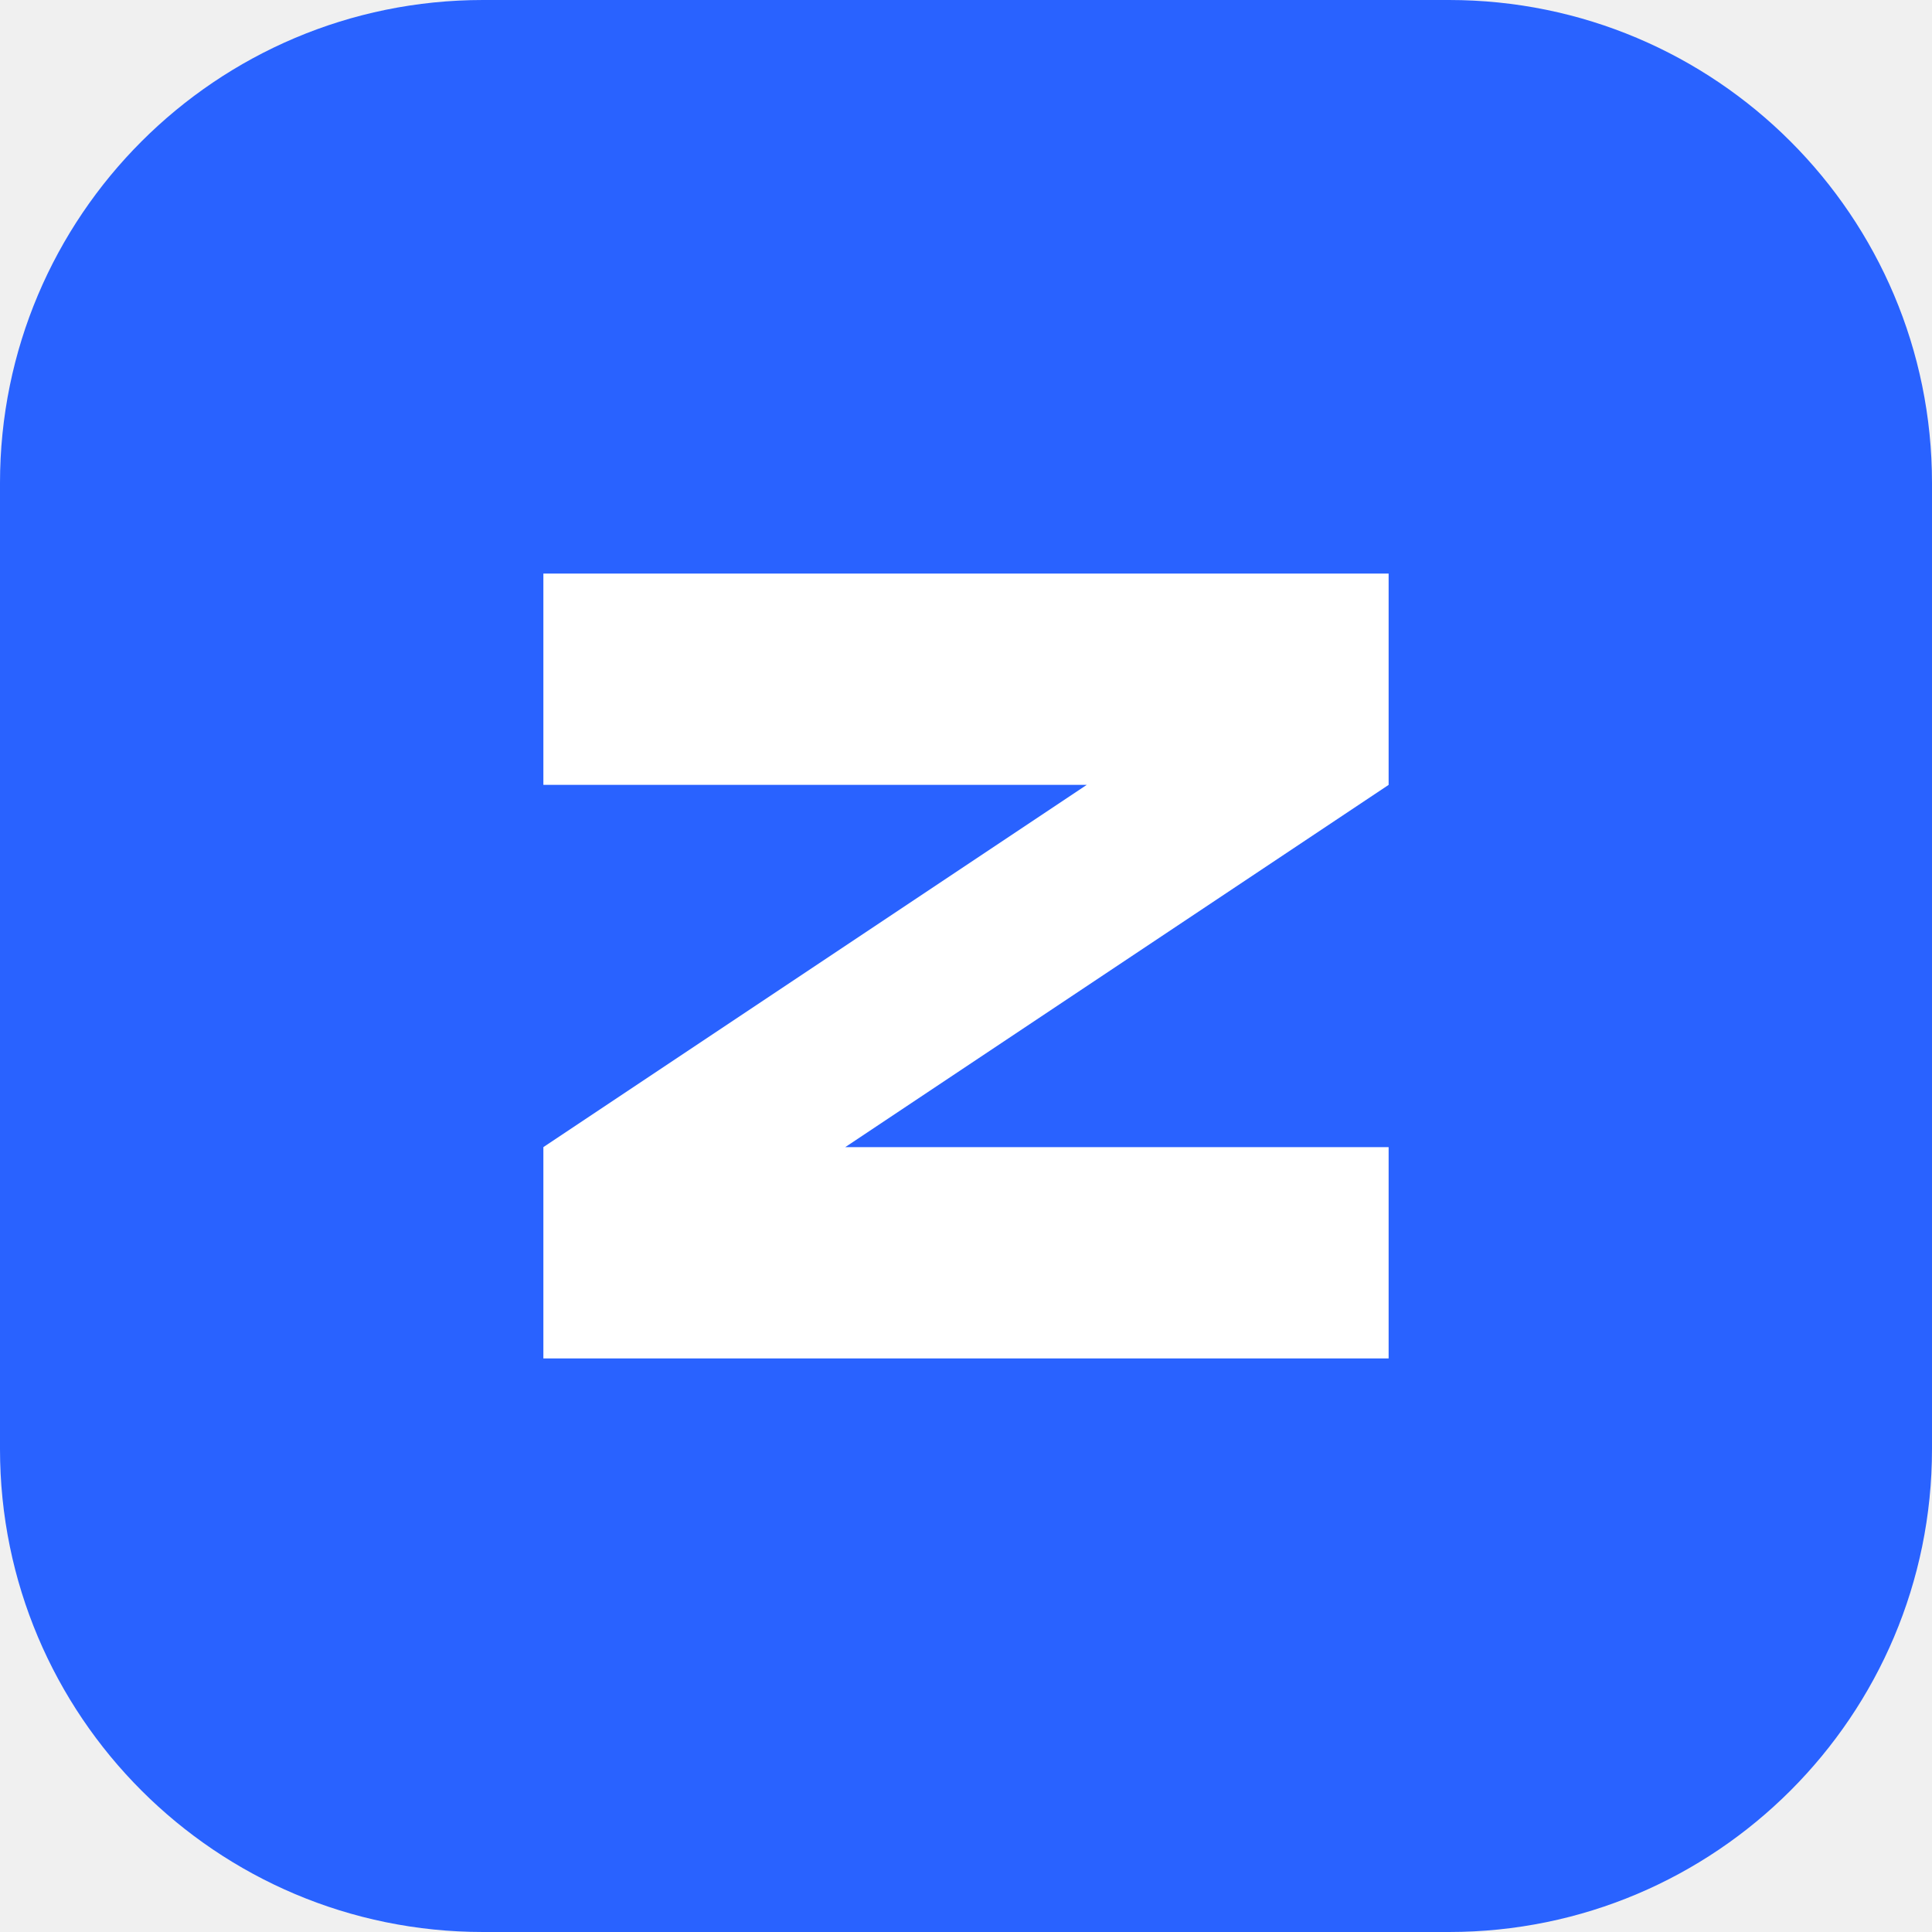
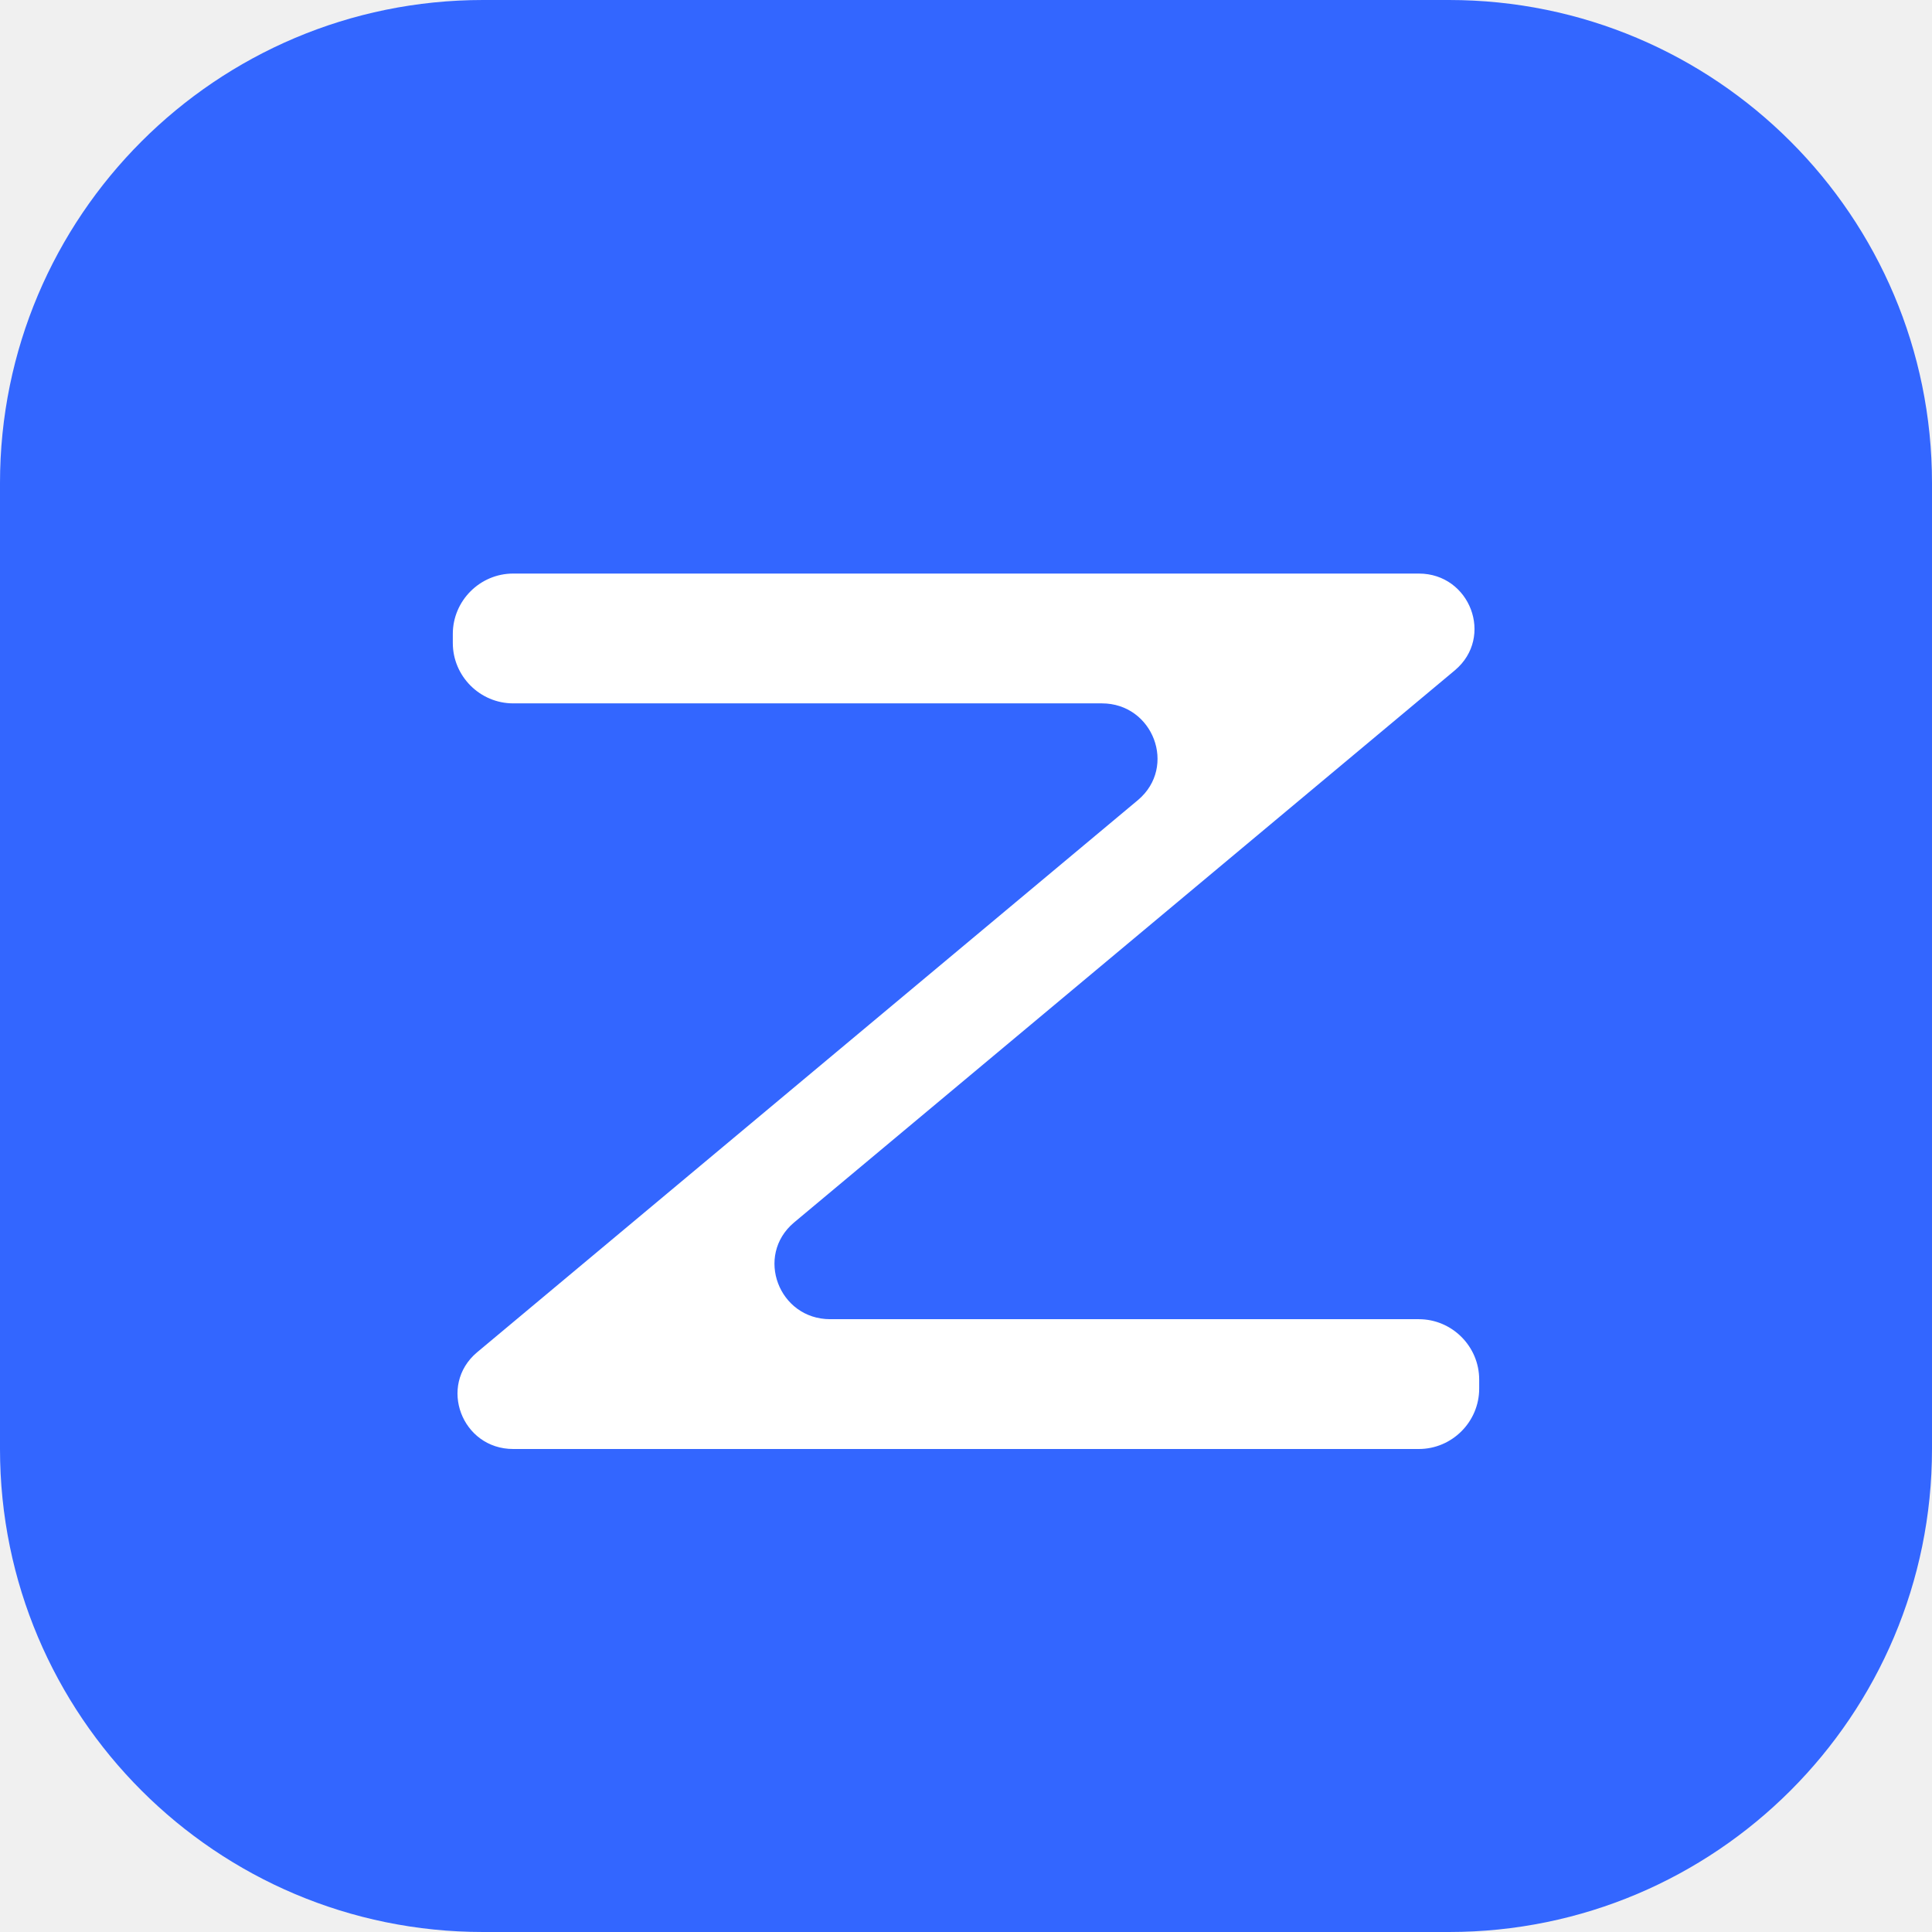
<svg xmlns="http://www.w3.org/2000/svg" width="64" height="64" viewBox="0 0 64 64" fill="none">
-   <rect width="64" height="64" rx="16" fill="#2962FF" />
-   <path d="M18 19H46V26L28 38H46V45H18V38L36 26H18V19Z" fill="white" />
+   <rect width="64" height="64" rx="16" fill="#3366FF" />
+   <path d="M15 21C15 19.9 15.9 19 17 19H47C48.7 19 49.5 21.1 48.2 22.2L26.3 40.5C25 41.6 25.8 43.7 27.5 43.7H47C48.1 43.7 49 44.6 49 45.7V46C49 47.1 48.1 48 47 48H17C15.3 48 14.5 45.9 15.8 44.8L37.7 26.5C39 25.4 38.2 23.3 36.5 23.3H17C15.9 23.3 15 22.4 15 21.3V21Z" fill="white" />
</svg>
